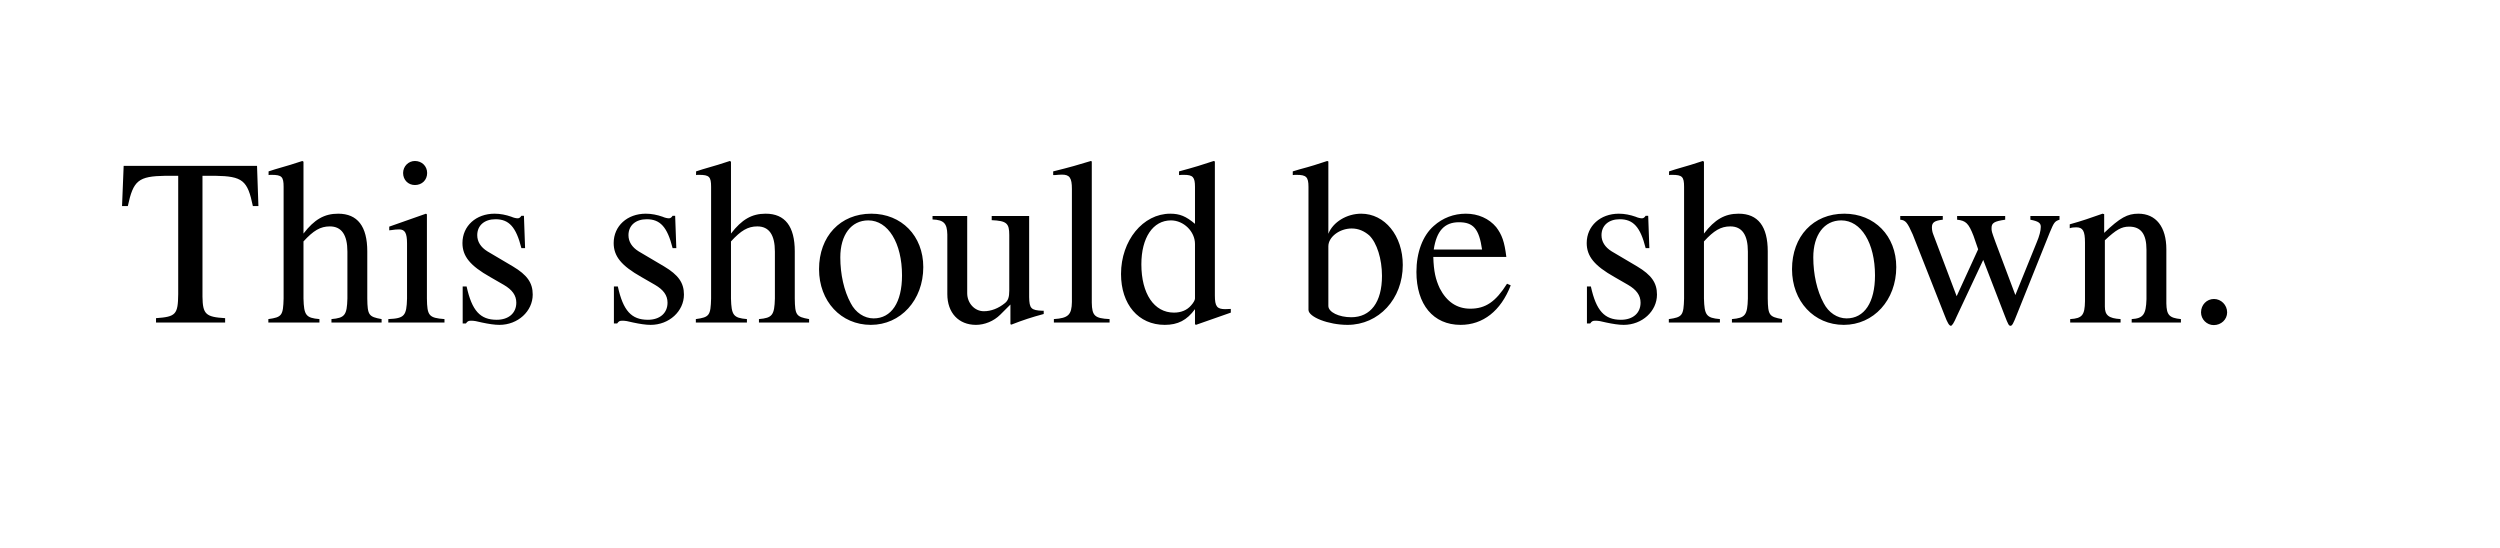
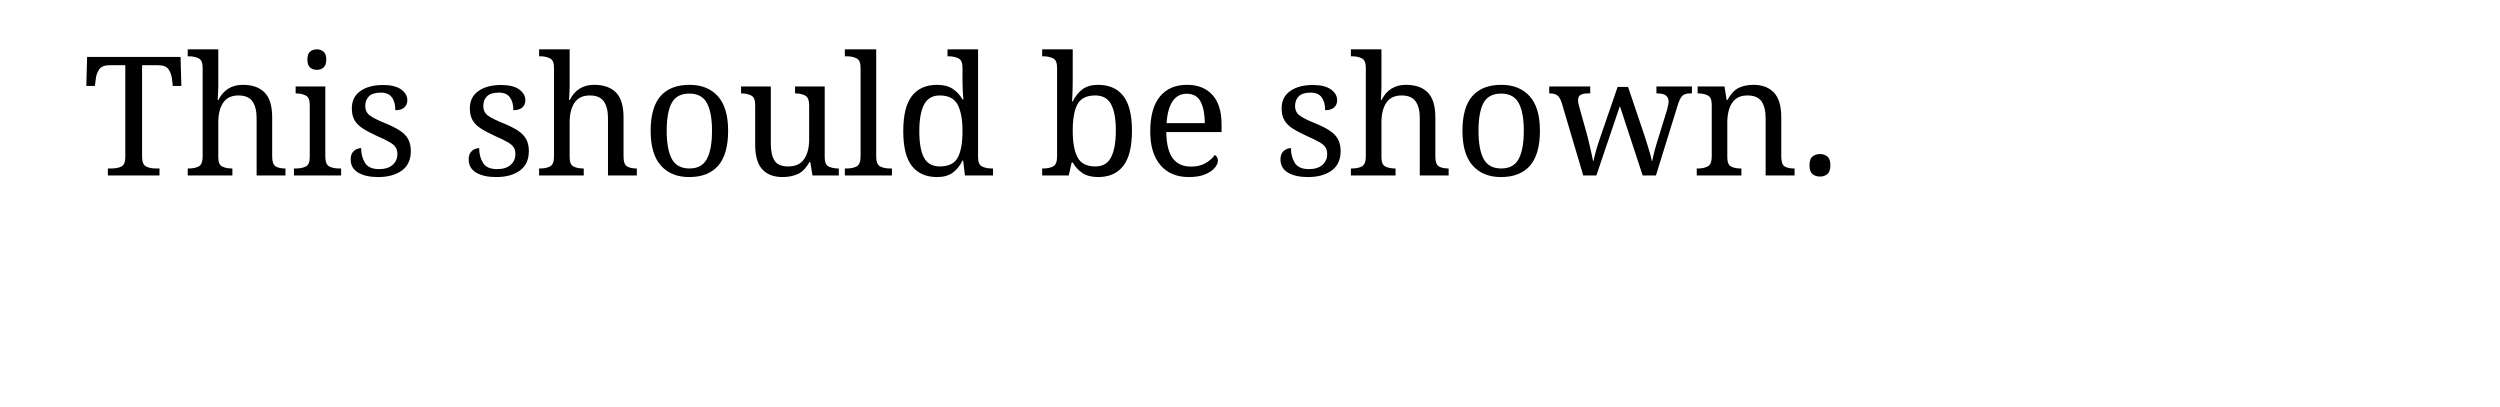
- <svg xmlns="http://www.w3.org/2000/svg" data-stacking-context="true" aria-owns="html1" width="169" height="37" viewBox="0 0 169 37">
+ <svg xmlns="http://www.w3.org/2000/svg" data-stacking-context="true" aria-owns="html1" width="482" height="78.4" viewBox="0 0 482 78.4">
  <style />
  <g data-stacking-layer="rootBackgroundAndBorders" />
  <g data-stacking-layer="childStackingContextsWithNegativeStackLevels" />
  <g data-stacking-layer="inFlowNonInlineNonPositionedDescendants" />
  <g data-stacking-layer="nonPositionedFloats" />
  <g data-stacking-layer="inFlowInlineLevelNonPositionedDescendants" />
  <g data-stacking-layer="childStackingContextsWithStackLevelZeroAndPositionedDescendantsWithStackLevelZero" />
  <g data-stacking-layer="childStackingContextsWithPositiveStackLevels" />
  <g data-tag="html" id="html1" data-z-index="auto" data-stacking-context="true" aria-owns="head1 body1">
    <g data-tag="head" id="head1" data-z-index="auto" data-stacking-context="true" />
    <g data-tag="body" id="body1" data-z-index="auto" data-stacking-context="true" role="document" aria-owns="p1">
+       <text color="rgb(0, 0, 0)" dominant-baseline="text-after-edge" font-family="serif" font-size="32px" font-size-adjust="none" font-stretch="100%" font-style="normal" font-variant="normal" font-weight="400" direction="ltr" letter-spacing="normal" text-decoration="rgb(0, 0, 0)" text-anchor="start" text-rendering="auto" unicode-bidi="isolate" word-spacing="0px" writing-mode="horizontal-tb" user-select="auto" fill="rgb(0, 0, 0)">
+         <tspan xml:space="preserve" x="16" y="8" textLength="0" lengthAdjust="spacingAndGlyphs"> </tspan>
+       </text>
      <g data-tag="p" id="p1" data-z-index="auto" data-stacking-context="true">
-         <text color="rgb(0, 0, 0)" dominant-baseline="text-after-edge" font-family="Times" font-size="16px" font-stretch="100%" font-style="normal" font-variant="normal" font-weight="400" direction="ltr" letter-spacing="normal" text-decoration="none solid rgb(0, 0, 0)" text-anchor="start" text-rendering="auto" unicode-bidi="normal" word-spacing="0px" writing-mode="horizontal-tb" user-select="auto" fill="rgb(0, 0, 0)">
-           <tspan xml:space="preserve" x="7.986" y="26.875" textLength="144.01" lengthAdjust="spacingAndGlyphs">This should be shown.</tspan>
+         <text color="rgb(0, 0, 0)" dominant-baseline="text-after-edge" font-family="serif" font-size="32px" font-size-adjust="none" font-stretch="100%" font-style="normal" font-variant="normal" font-weight="400" direction="ltr" letter-spacing="normal" text-decoration="rgb(0, 0, 0)" text-anchor="start" text-rendering="auto" unicode-bidi="isolate" word-spacing="0px" writing-mode="horizontal-tb" user-select="auto" fill="rgb(0, 0, 0)">
+           <tspan xml:space="preserve" x="16" y="43.2" textLength="287.983" lengthAdjust="spacingAndGlyphs">This should be shown.</tspan>
        </text>
      </g>
+       <text color="rgb(0, 0, 0)" dominant-baseline="text-after-edge" font-family="serif" font-size="32px" font-size-adjust="none" font-stretch="100%" font-style="normal" font-variant="normal" font-weight="400" direction="ltr" letter-spacing="normal" text-decoration="rgb(0, 0, 0)" text-anchor="start" text-rendering="auto" unicode-bidi="isolate" word-spacing="0px" writing-mode="horizontal-tb" user-select="auto" fill="rgb(0, 0, 0)">
+         <tspan xml:space="preserve" x="16" y="78.4" textLength="0" lengthAdjust="spacingAndGlyphs"> </tspan>
+       </text>
    </g>
  </g>
</svg>
